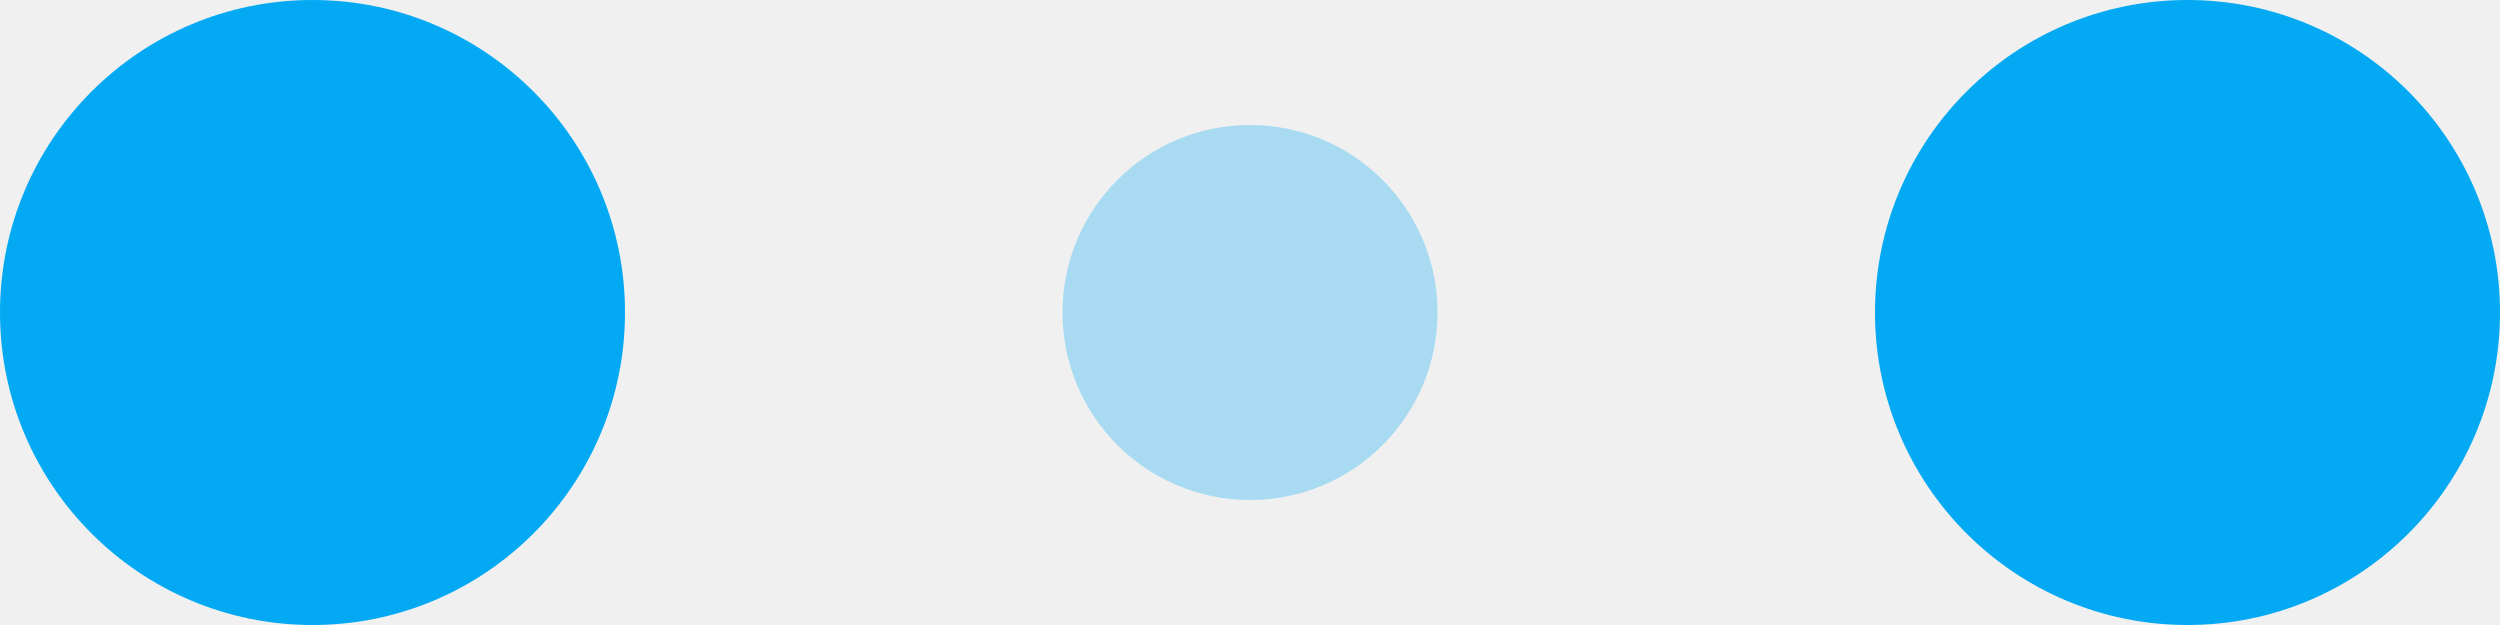
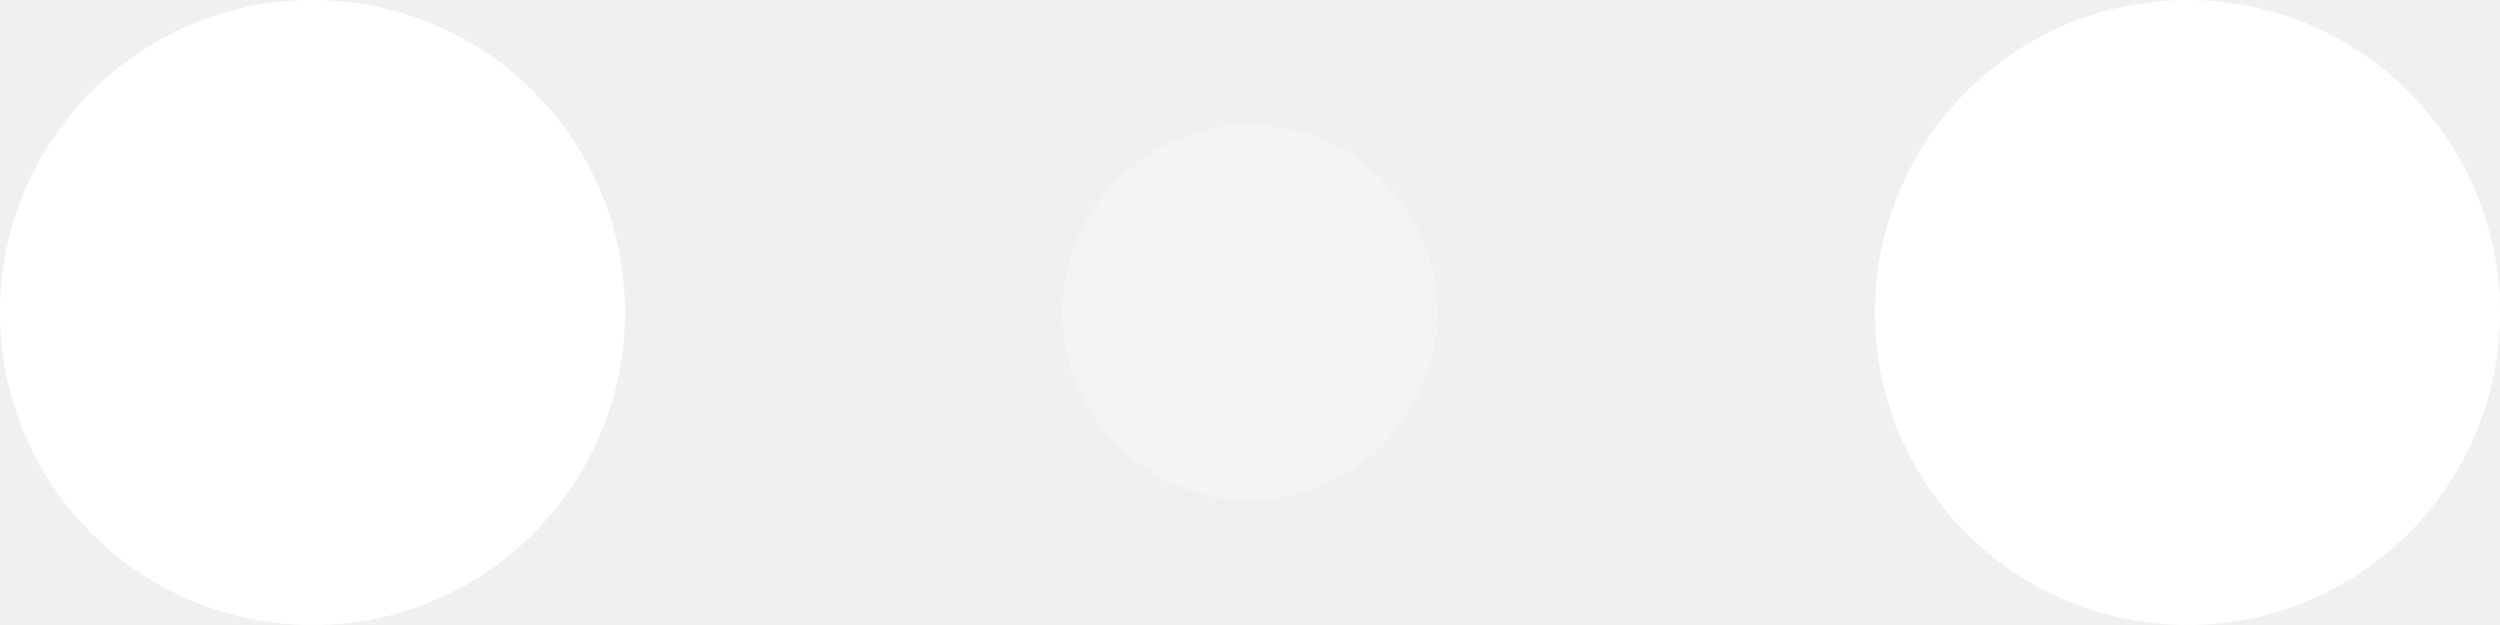
- <svg xmlns="http://www.w3.org/2000/svg" width="120" height="30" viewBox="0 0 120 30" fill="#03A9F3">
+ <svg xmlns="http://www.w3.org/2000/svg" width="120" height="30" viewBox="0 0 120 30" fill="#fff">
  <circle cx="15" cy="15" r="15">
    <animate attributeName="r" from="15" to="15" begin="0s" dur="0.8s" values="15;9;15" calcMode="linear" repeatCount="indefinite" />
    <animate attributeName="fill-opacity" from="1" to="1" begin="0s" dur="0.8s" values="1;.5;1" calcMode="linear" repeatCount="indefinite" />
  </circle>
  <circle cx="60" cy="15" r="9" fill-opacity="0.3">
    <animate attributeName="r" from="9" to="9" begin="0s" dur="0.8s" values="9;15;9" calcMode="linear" repeatCount="indefinite" />
    <animate attributeName="fill-opacity" from="0.5" to="0.5" begin="0s" dur="0.8s" values=".5;1;.5" calcMode="linear" repeatCount="indefinite" />
  </circle>
  <circle cx="105" cy="15" r="15">
    <animate attributeName="r" from="15" to="15" begin="0s" dur="0.8s" values="15;9;15" calcMode="linear" repeatCount="indefinite" />
    <animate attributeName="fill-opacity" from="1" to="1" begin="0s" dur="0.8s" values="1;.5;1" calcMode="linear" repeatCount="indefinite" />
  </circle>
</svg>
